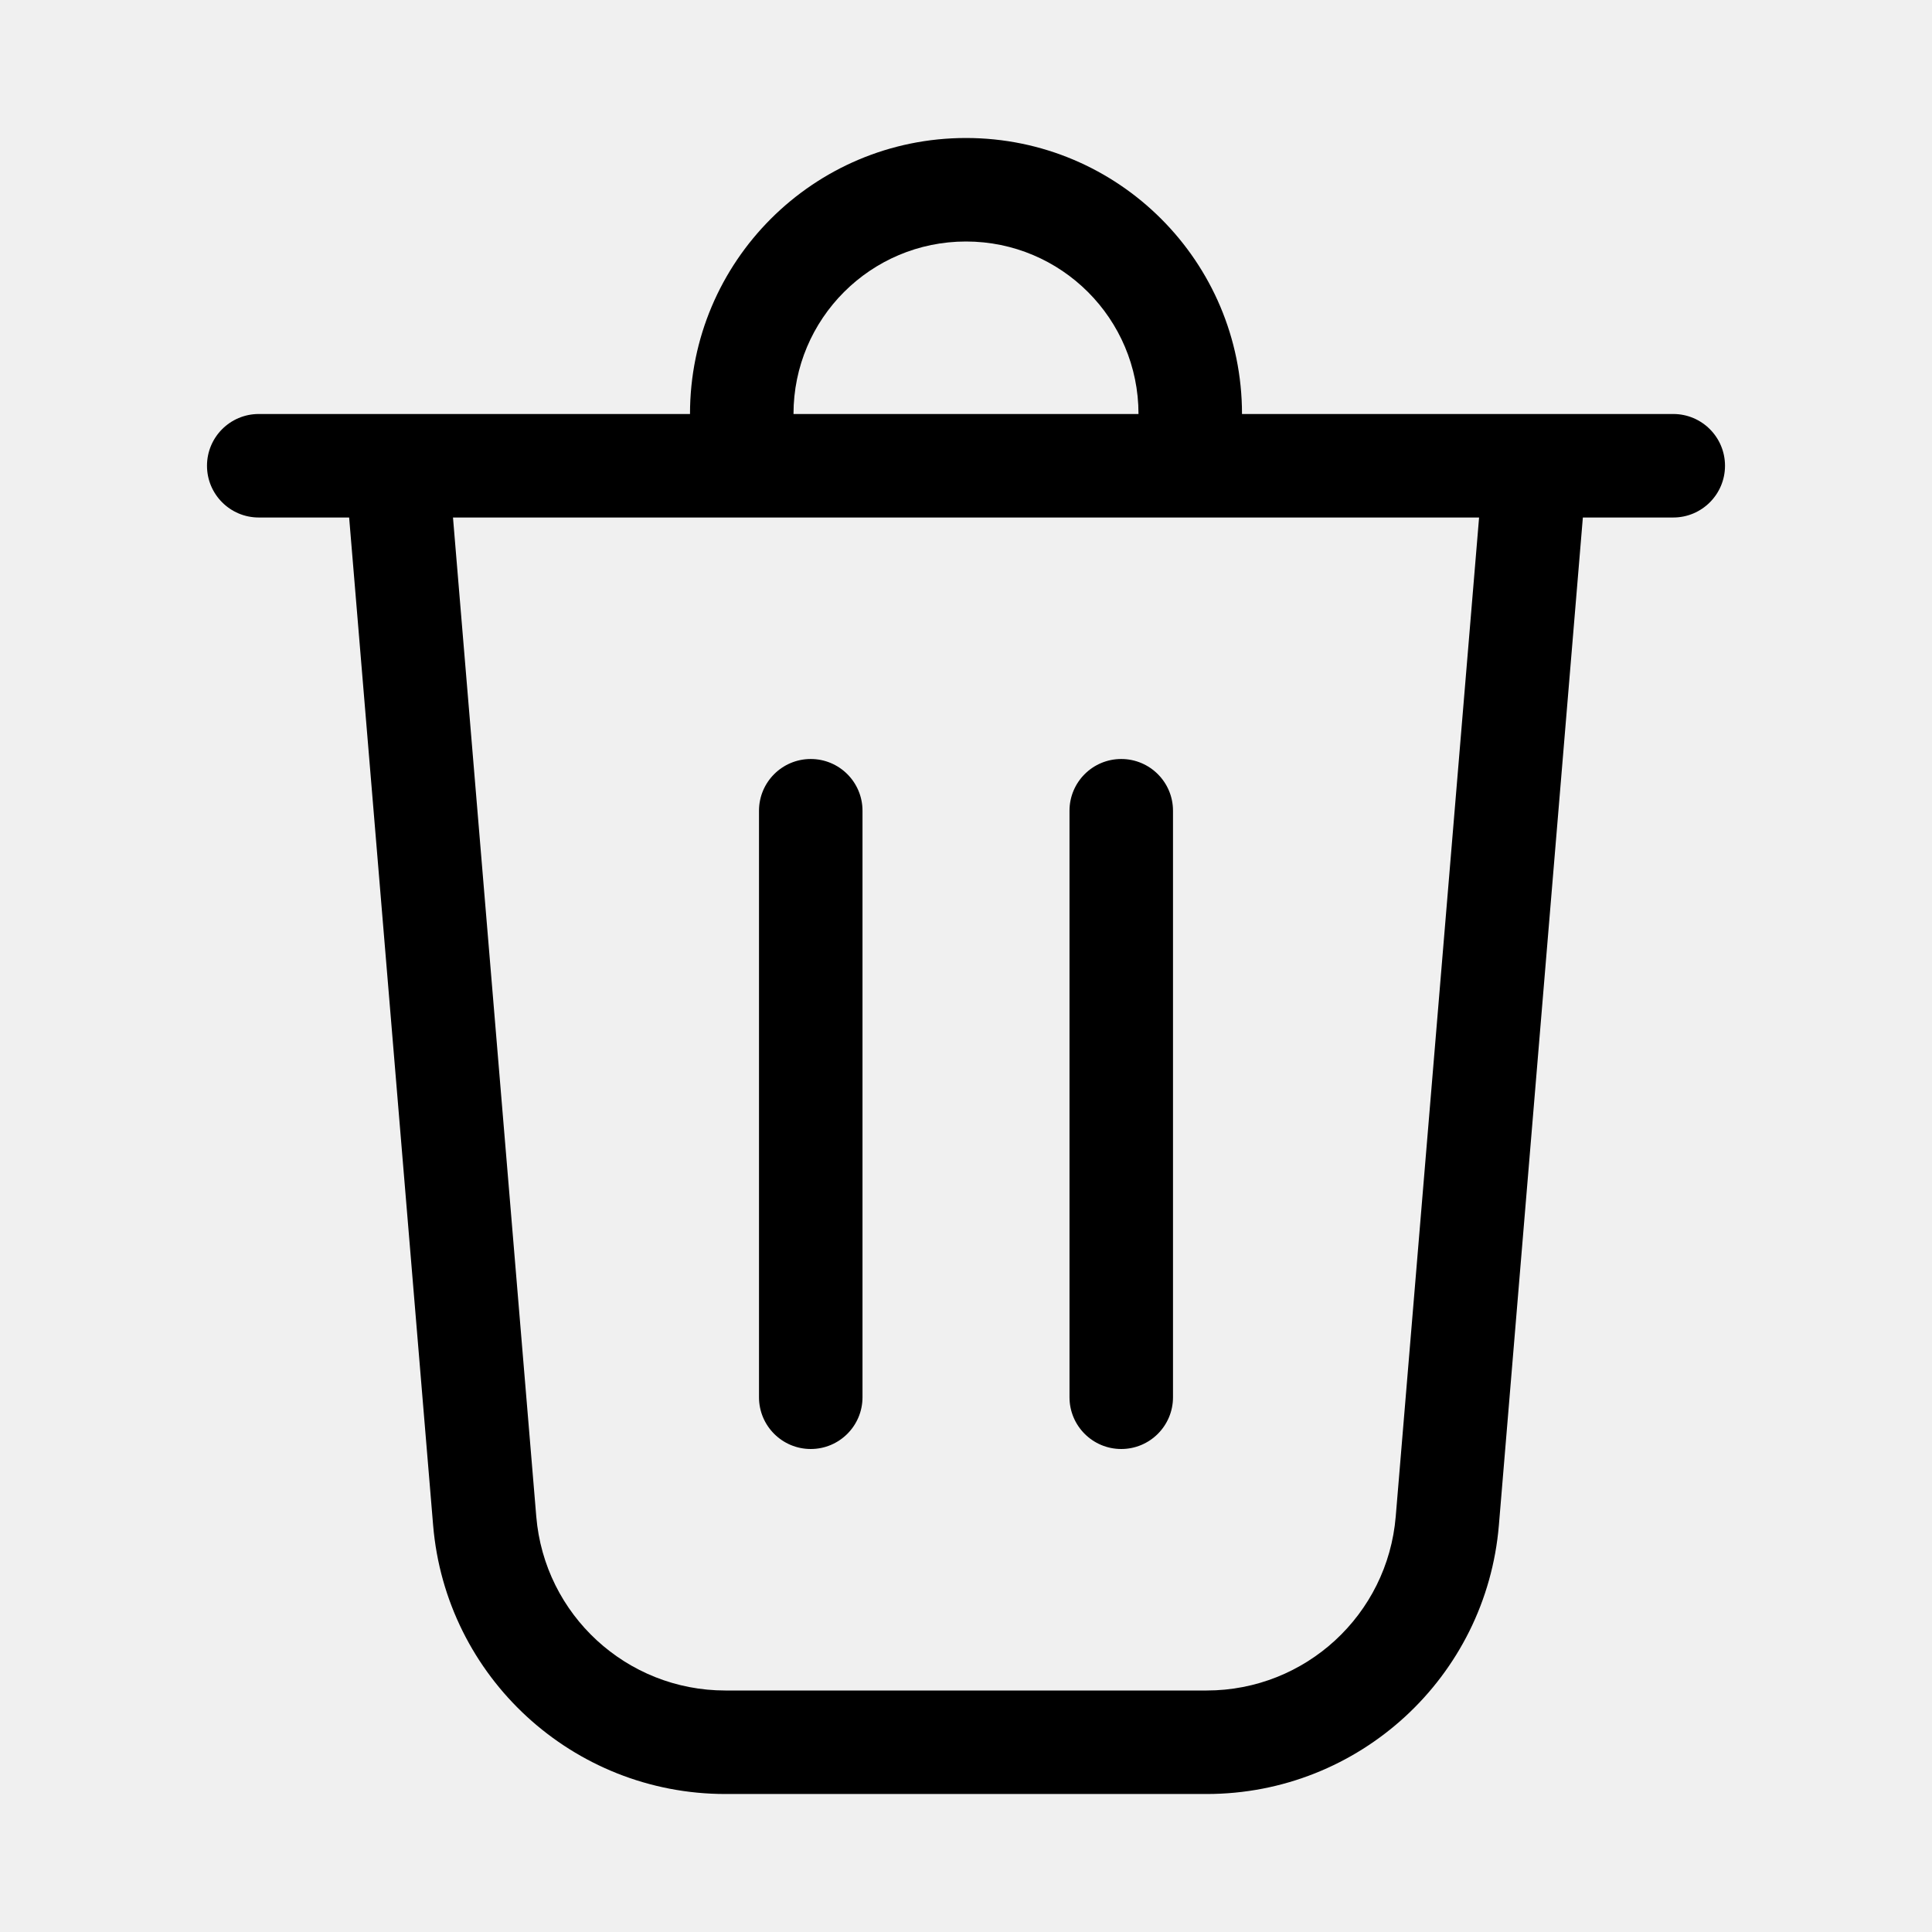
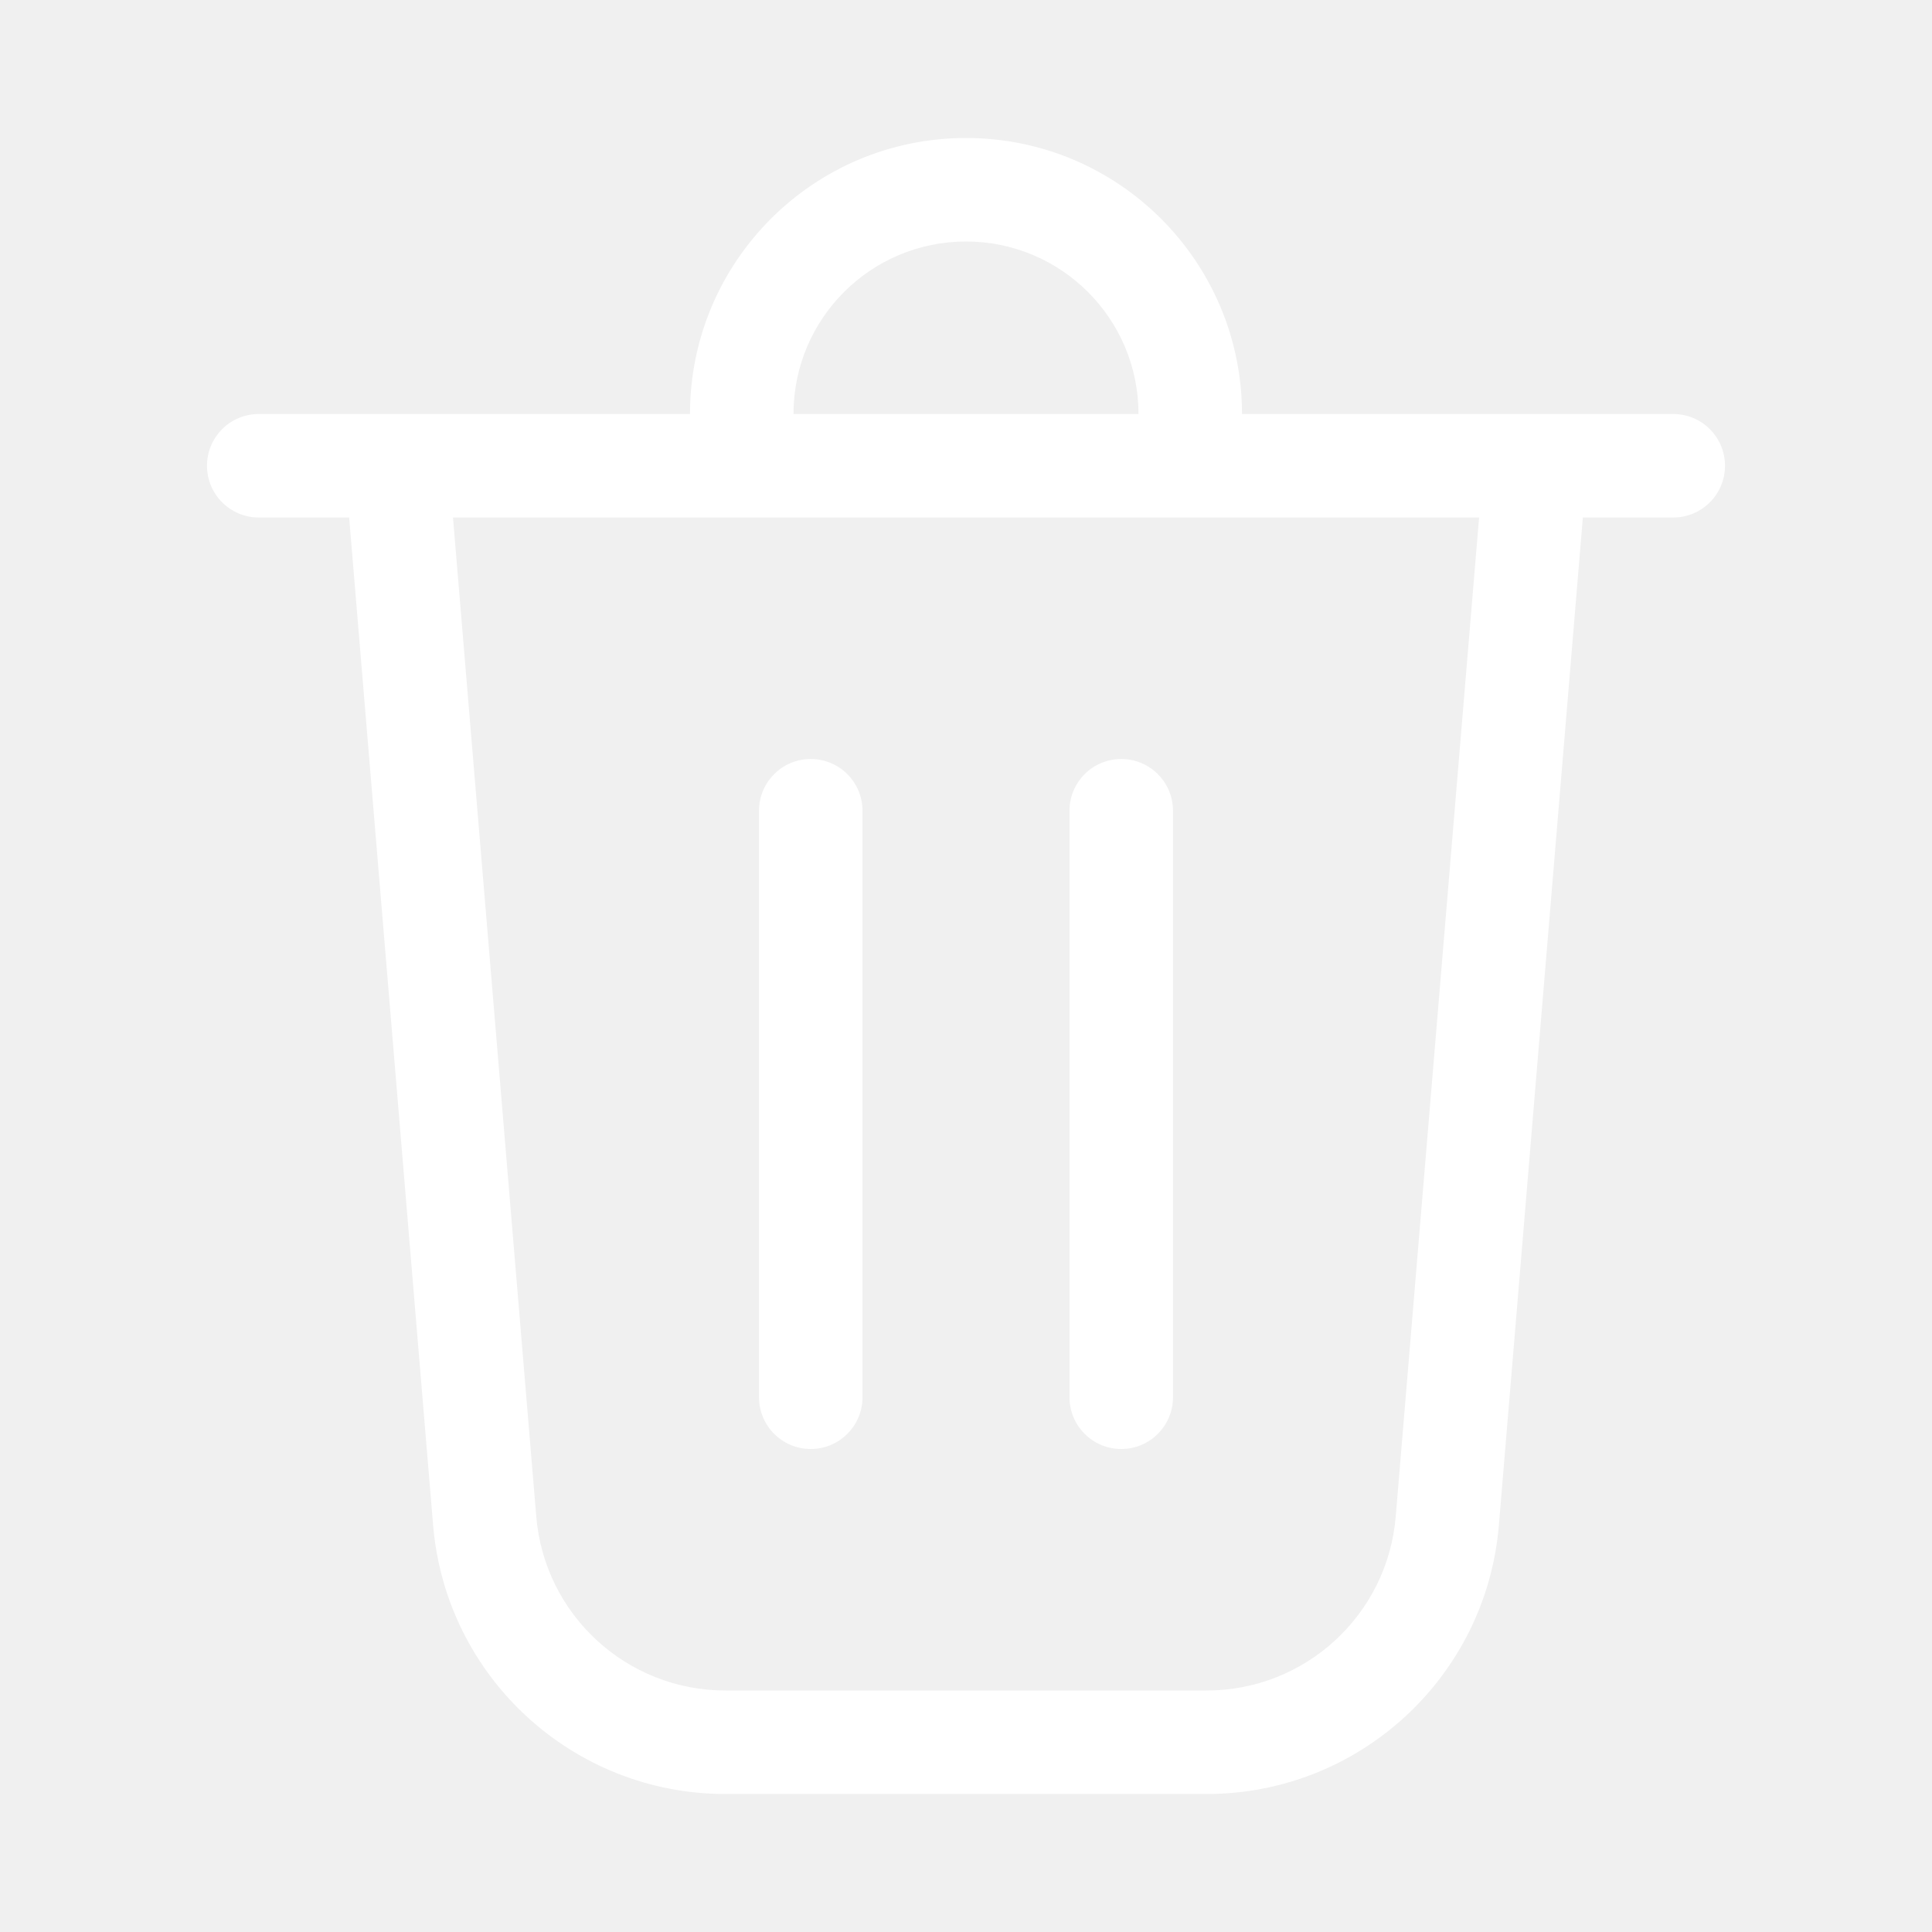
<svg xmlns="http://www.w3.org/2000/svg" width="1em" height="1em" viewBox="0 0 28 28">
-   <path fill="currentColor" d="M11.5 6h5a2.5 2.5 0 0 0-5 0ZM10 6a4 4 0 0 1 8 0h6.25a.75.75 0 0 1 0 1.5h-1.31l-1.217 14.603A4.25 4.25 0 0 1 17.488 26h-6.976a4.25 4.25 0 0 1-4.235-3.897L5.06 7.5H3.75a.75.75 0 0 1 0-1.5H10ZM7.772 21.978a2.75 2.75 0 0 0 2.74 2.522h6.976a2.75 2.75 0 0 0 2.74-2.522L21.436 7.5H6.565l1.207 14.478ZM11.75 11a.75.75 0 0 1 .75.75v8.5a.75.75 0 0 1-1.5 0v-8.5a.75.75 0 0 1 .75-.75Zm5.25.75a.75.75 0 0 0-1.5 0v8.5a.75.75 0 0 0 1.5 0v-8.5Z" />
+   <path fill="white" d="M11.5 6h5a2.5 2.5 0 0 0-5 0ZM10 6a4 4 0 0 1 8 0h6.25a.75.75 0 0 1 0 1.5h-1.31l-1.217 14.603A4.25 4.25 0 0 1 17.488 26h-6.976a4.25 4.25 0 0 1-4.235-3.897L5.06 7.5H3.75a.75.75 0 0 1 0-1.5H10ZM7.772 21.978a2.75 2.75 0 0 0 2.74 2.522h6.976a2.75 2.75 0 0 0 2.74-2.522L21.436 7.5H6.565l1.207 14.478ZM11.75 11a.75.75 0 0 1 .75.75v8.5a.75.75 0 0 1-1.5 0v-8.5a.75.75 0 0 1 .75-.75Zm5.25.75a.75.75 0 0 0-1.5 0v8.5a.75.75 0 0 0 1.5 0v-8.5Z" />
</svg>
